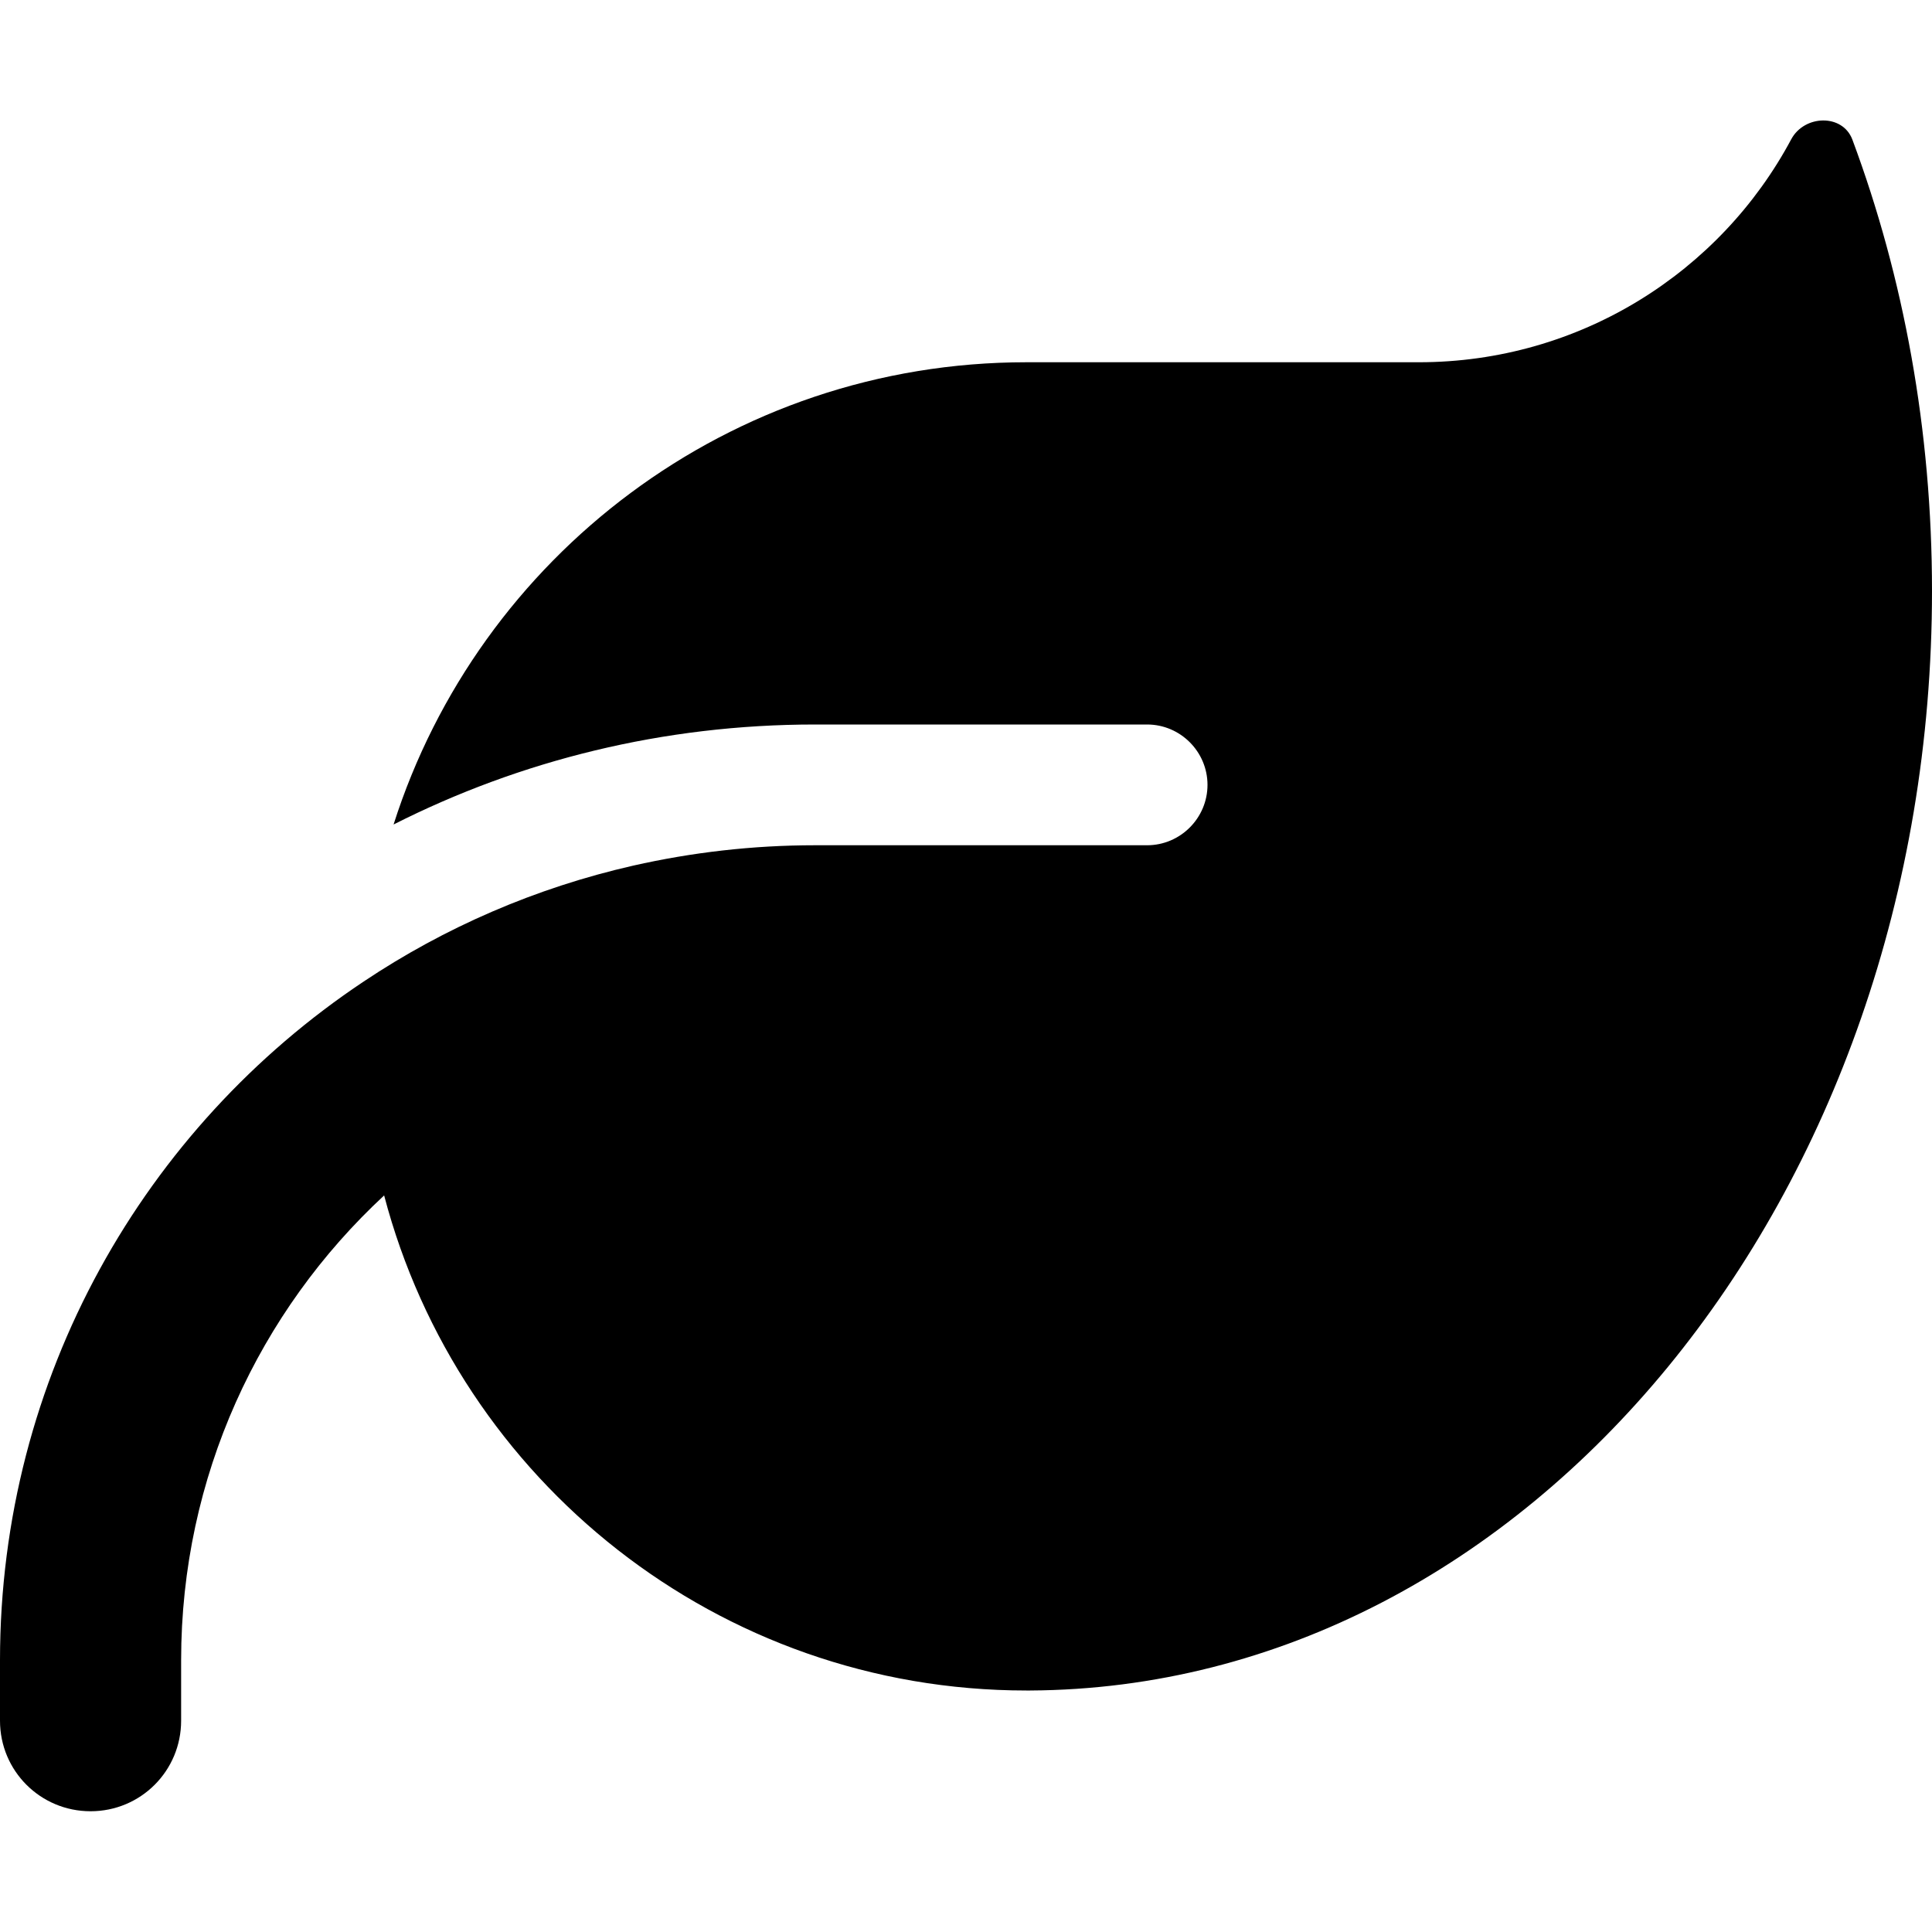
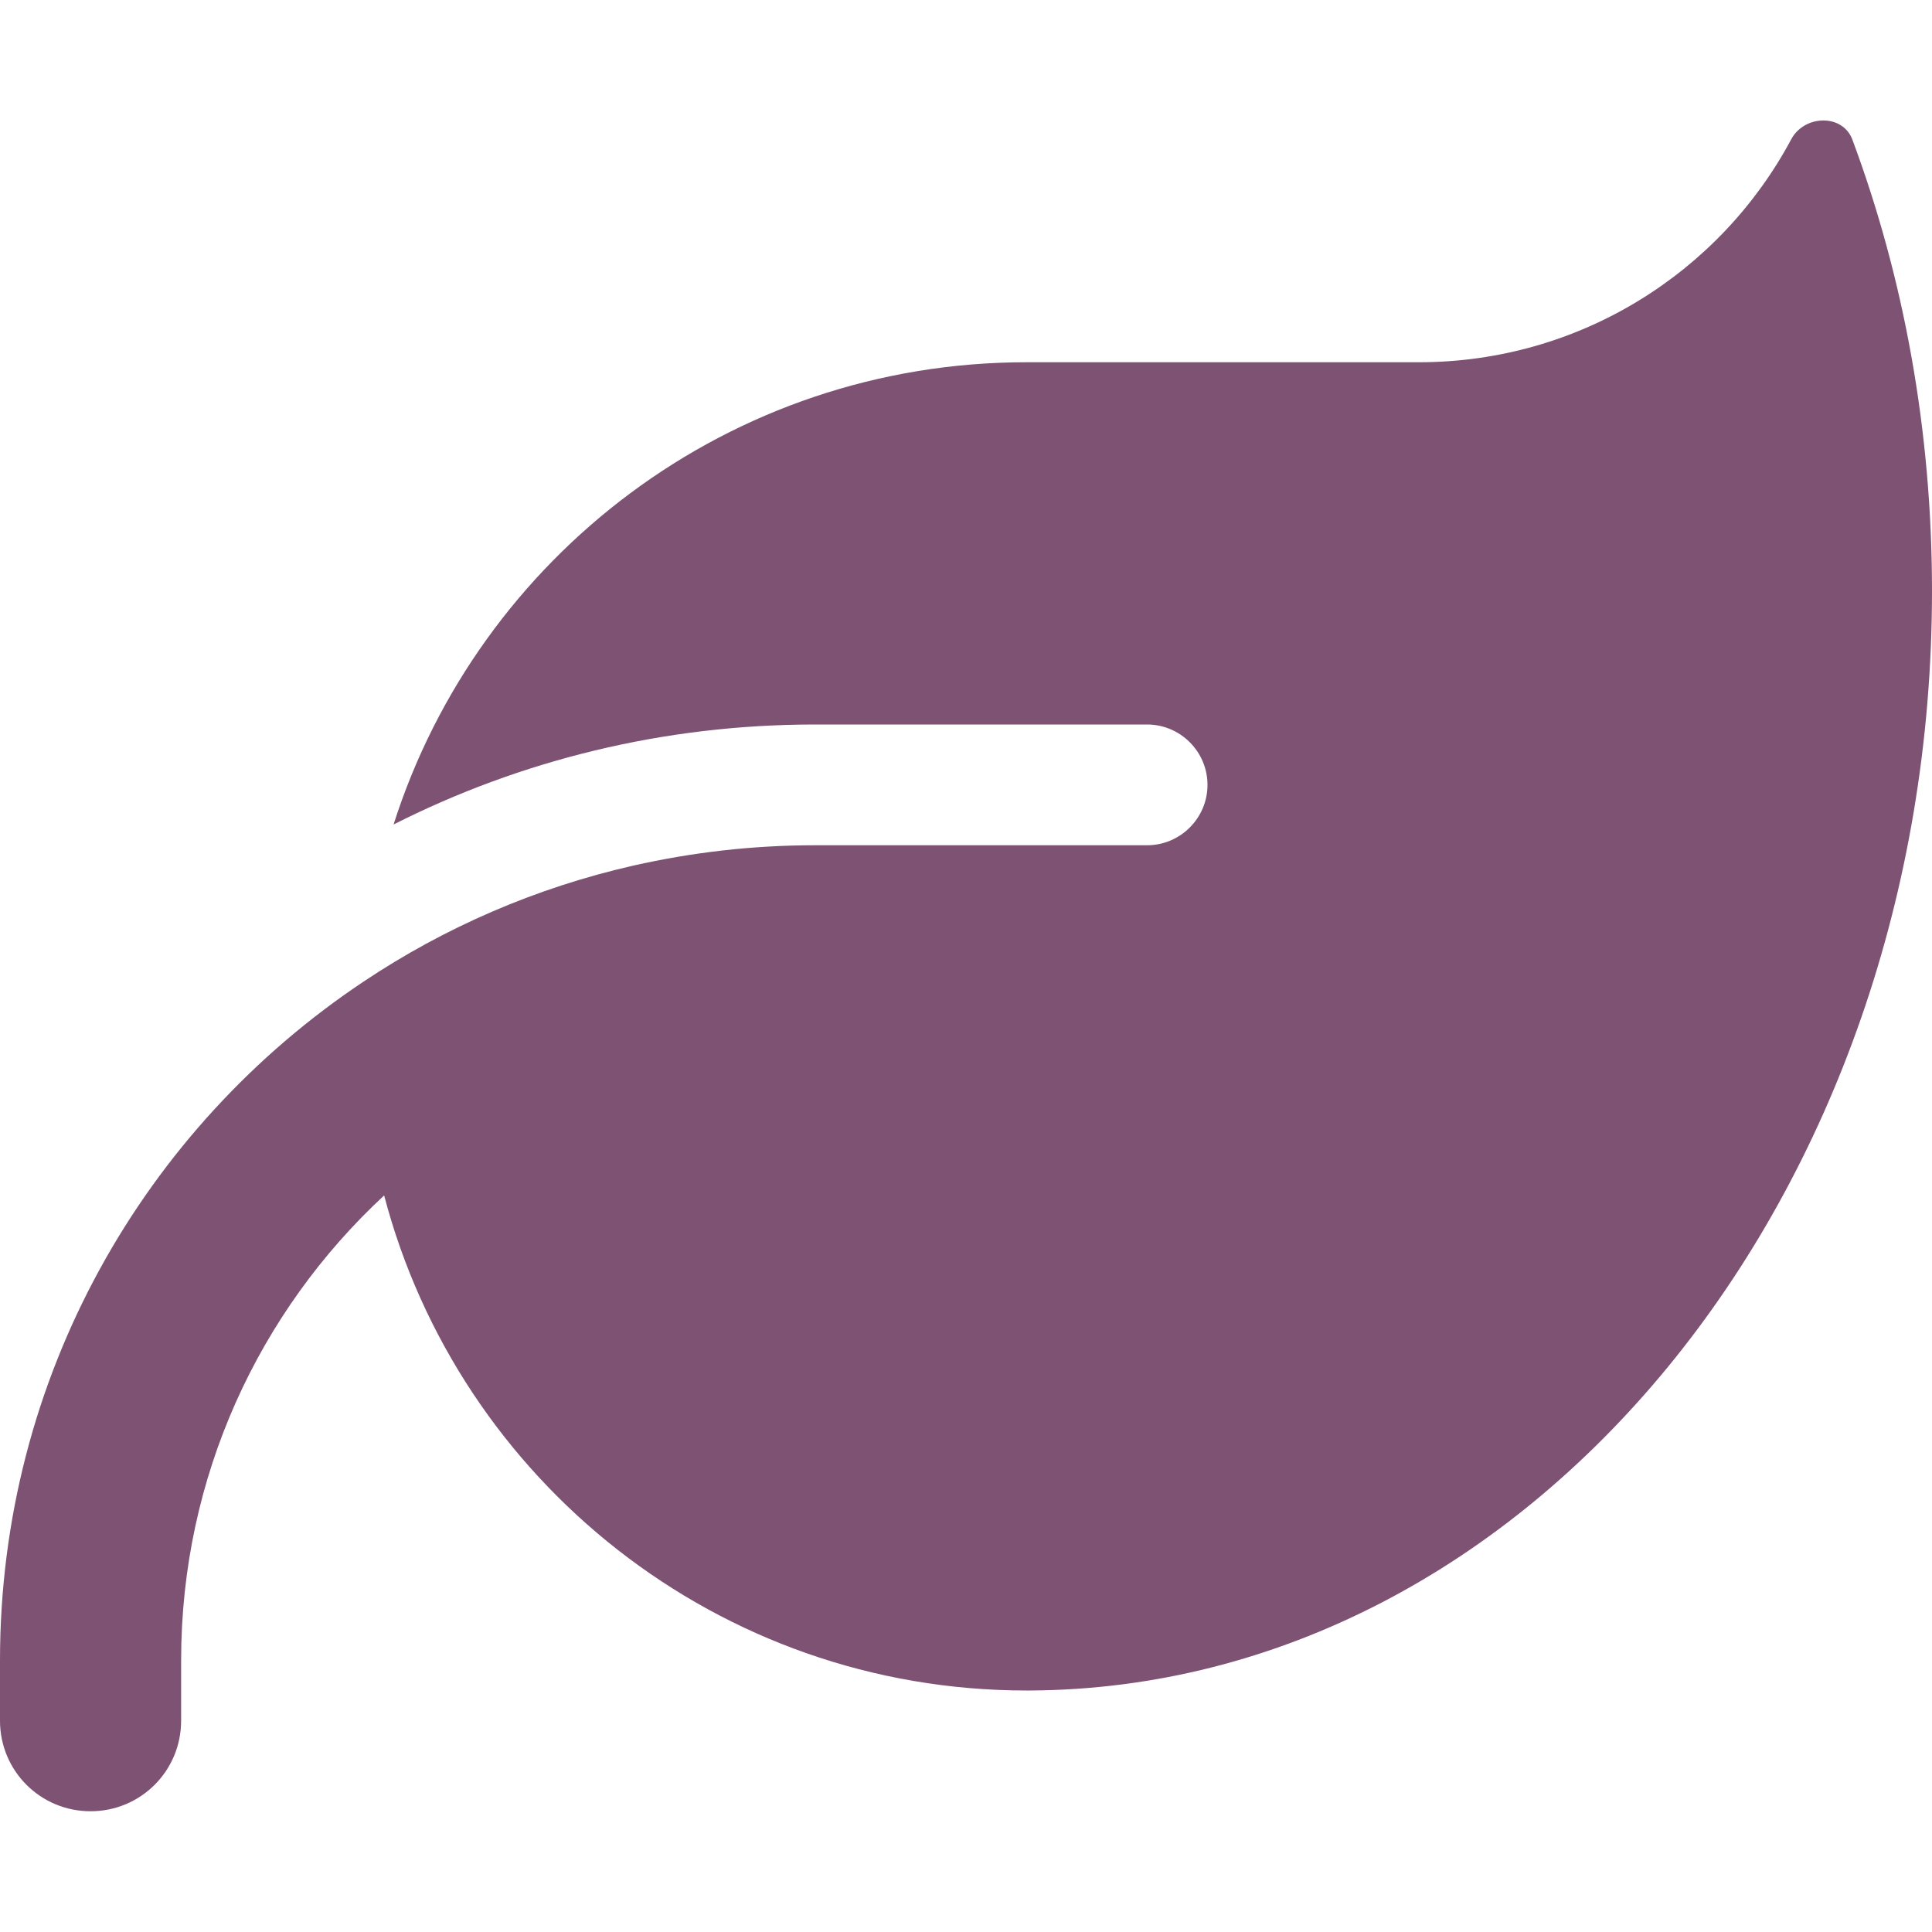
- <svg xmlns="http://www.w3.org/2000/svg" viewBox="0 0 512 512">
-   <path d="M272 96c-78.6 0-145.1 51.5-167.7 122.5c33.6-17 71.5-26.5 111.7-26.5h88c8.8 0 16 7.2 16 16s-7.2 16-16 16H288 216s0 0 0 0c-16.6 0-32.7 1.9-48.2 5.4c-25.9 5.9-50 16.4-71.4 30.7c0 0 0 0 0 0C38.3 298.8 0 364.9 0 440v16c0 13.3 10.7 24 24 24s24-10.7 24-24V440c0-48.7 20.7-92.5 53.8-123.2C121.6 392.3 190.3 448 272 448l1 0c132.1-.7 239-130.9 239-291.4c0-42.6-7.5-83.1-21.1-119.6c-2.6-6.9-12.7-6.6-16.2-.1C455.9 72.1 418.7 96 376 96L272 96z" />
+ <svg xmlns="http://www.w3.org/2000/svg" viewBox="0 0 512 512" version="1.1" id="svg1">
+   <defs id="defs1">
+     <filter style="color-interpolation-filters:sRGB;" id="filter2" x="0" y="0" width="1" height="1">
+       <feComposite in2="SourceGraphic" operator="arithmetic" k1="0" k2="0.559" result="composite1" id="feComposite1" />
+       <feColorMatrix in="composite1" values="1" type="saturate" result="colormatrix1" id="feColorMatrix1" />
+       <feFlood flood-opacity="1" flood-color="rgb(126,82,115)" result="flood1" id="feFlood1" />
+       <feBlend in="flood1" in2="colormatrix1" mode="normal" result="blend1" id="feBlend1" />
+       <feBlend in2="blend1" mode="normal" result="blend2" id="feBlend2" />
+       <feColorMatrix in="blend2" values="1" type="saturate" result="colormatrix2" id="feColorMatrix2" />
+       <feComposite in="colormatrix2" in2="SourceGraphic" operator="in" k2="1" result="composite2" id="feComposite2" />
+     </filter>
+   </defs>
+   <path d="M272 96c-78.6 0-145.1 51.5-167.7 122.5c33.6-17 71.5-26.5 111.7-26.5h88c8.8 0 16 7.2 16 16s-7.2 16-16 16H288 216s0 0 0 0c-16.6 0-32.7 1.9-48.2 5.4c-25.9 5.9-50 16.4-71.4 30.7c0 0 0 0 0 0C38.3 298.8 0 364.9 0 440v16c0 13.3 10.7 24 24 24s24-10.7 24-24V440c0-48.7 20.7-92.5 53.8-123.2C121.6 392.3 190.3 448 272 448l1 0c132.1-.7 239-130.9 239-291.4c0-42.6-7.5-83.1-21.1-119.6c-2.6-6.9-12.7-6.6-16.2-.1C455.9 72.1 418.7 96 376 96L272 96z" id="path1" style="filter:url(#filter2)" />
</svg>
